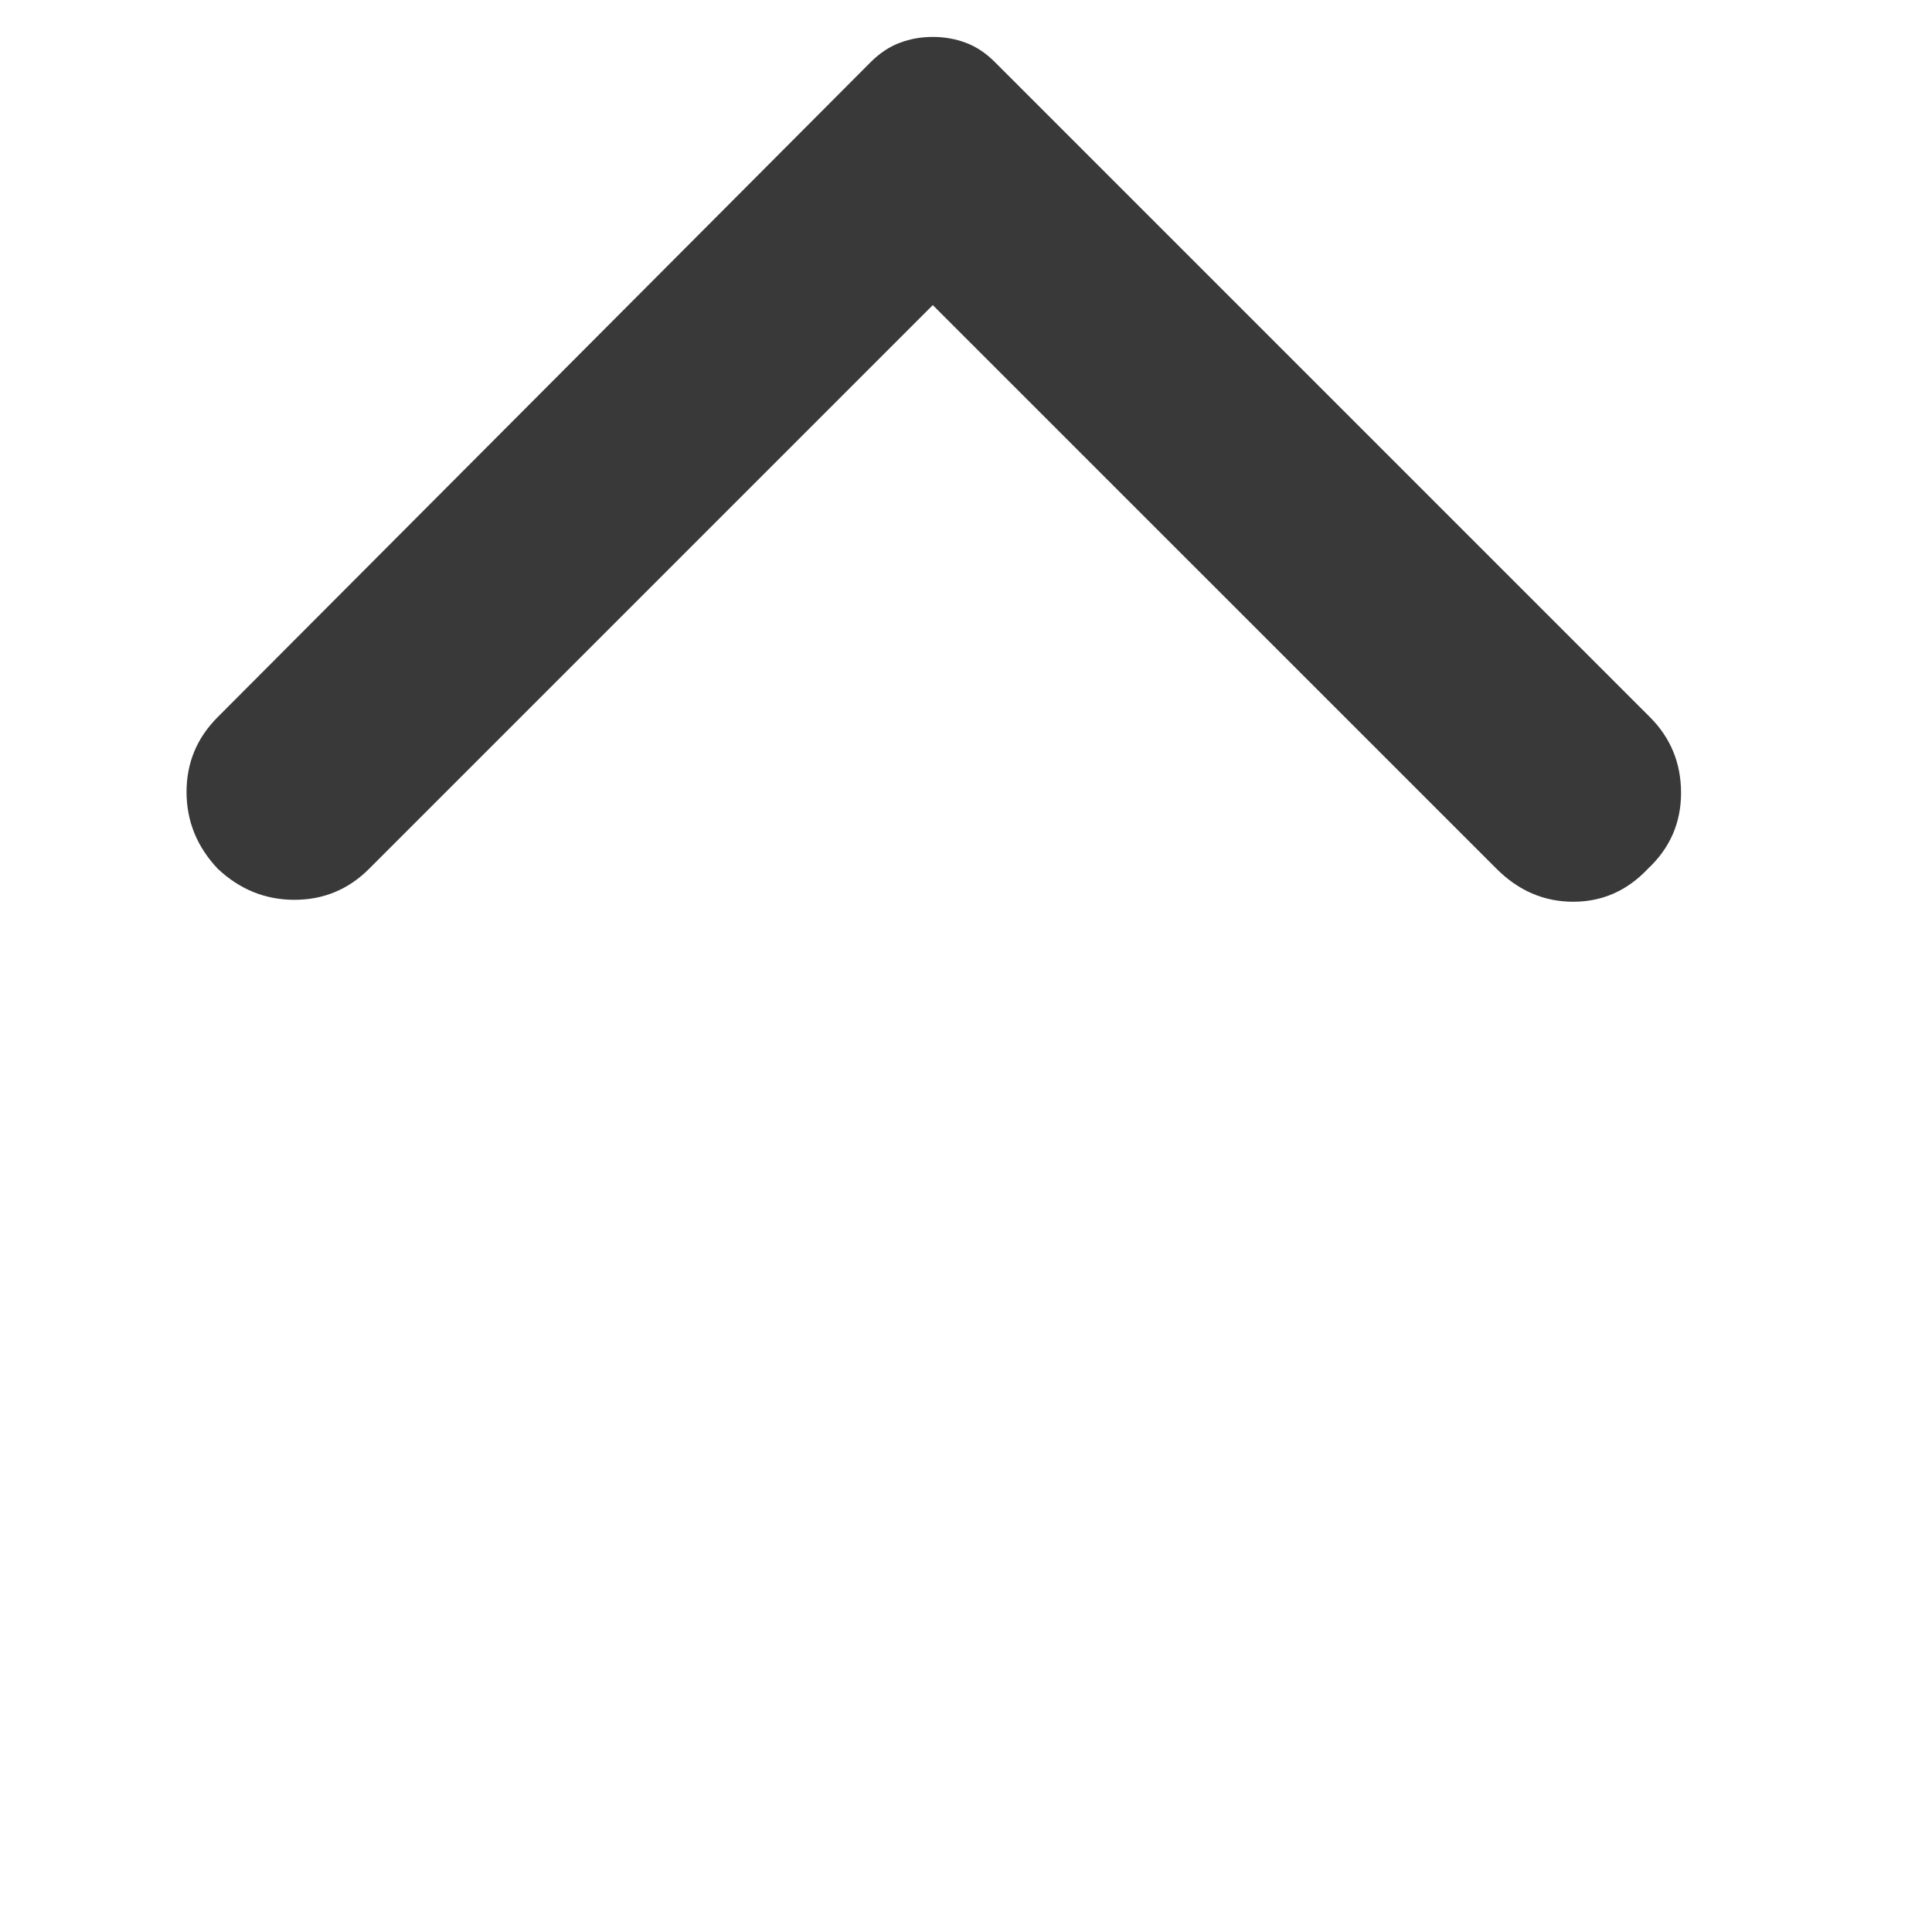
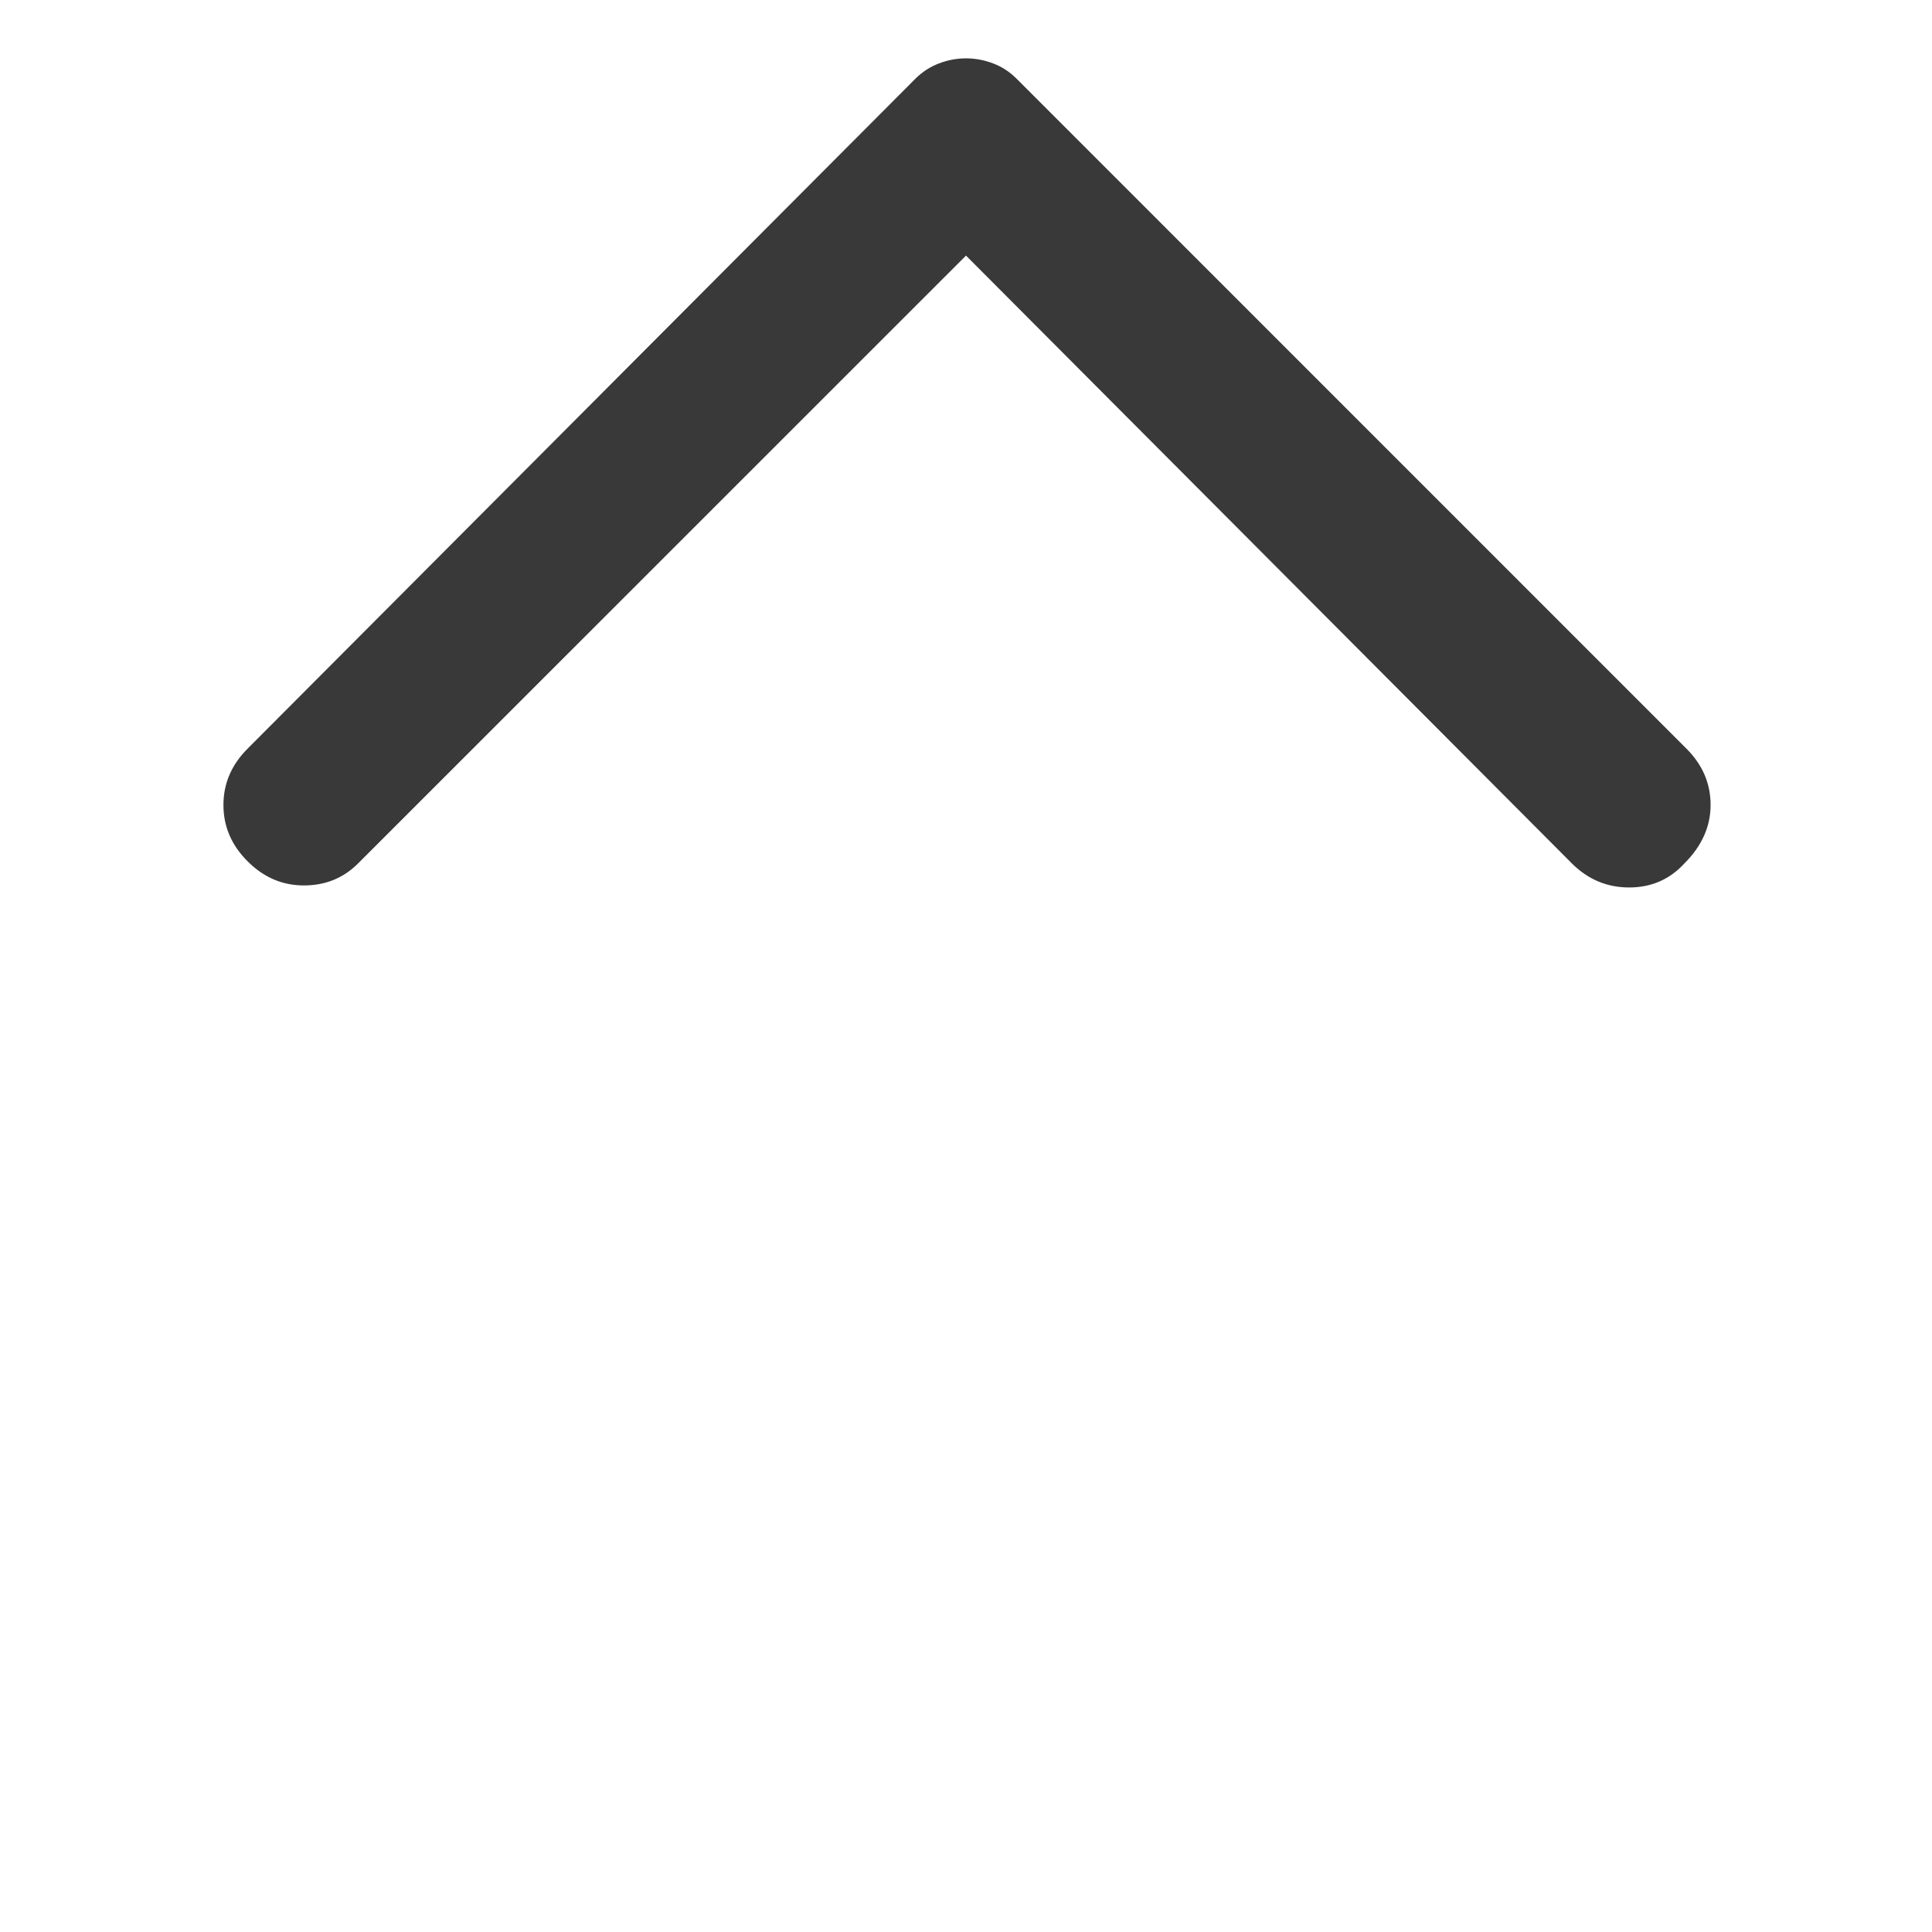
- <svg xmlns="http://www.w3.org/2000/svg" width="27" height="27" viewBox="0 0 27 27" fill="none">
-   <mask id="mask0_47_3170" style="mask-type:alpha" maskUnits="userSpaceOnUse" x="0" y="0" width="27" height="27">
-     <rect x="26.073" width="26.073" height="26.073" transform="rotate(90 26.0728 0)" fill="#D9D9D9" />
+ <svg xmlns="http://www.w3.org/2000/svg" width="20" height="20" viewBox="0 0 20 20" fill="none">
+   <mask id="mask0_117_1938" style="mask-type:alpha" maskUnits="userSpaceOnUse" x="0" y="0" width="20" height="20">
+     <rect x="20" width="20" height="20" transform="rotate(90 20 0)" fill="#D9D9D9" />
  </mask>
-   <g mask="url(#mask0_47_3170)">
-     <path d="M3.042 10.022L12.167 0.869C12.294 0.742 12.43 0.652 12.575 0.598C12.72 0.543 12.873 0.516 13.036 0.516C13.199 0.516 13.353 0.543 13.498 0.598C13.643 0.652 13.779 0.742 13.905 0.869L23.058 10.022C23.348 10.312 23.493 10.665 23.493 11.081C23.493 11.497 23.339 11.851 23.031 12.14C22.741 12.448 22.393 12.602 21.986 12.602C21.578 12.602 21.22 12.448 20.913 12.14L13.036 4.264L5.16 12.14C4.871 12.43 4.522 12.575 4.115 12.575C3.707 12.575 3.35 12.43 3.042 12.14C2.752 11.832 2.607 11.475 2.607 11.068C2.607 10.66 2.752 10.312 3.042 10.022Z" fill="#393939" />
+   <g mask="url(#mask0_117_1938)">
+     <path d="M2.563 7.75L9.479 0.812C9.549 0.743 9.629 0.691 9.719 0.657C9.809 0.622 9.903 0.604 10 0.604C10.097 0.604 10.191 0.622 10.282 0.657C10.372 0.691 10.451 0.743 10.521 0.812L17.458 7.75C17.625 7.917 17.708 8.111 17.708 8.333C17.708 8.555 17.618 8.757 17.438 8.937C17.285 9.104 17.094 9.187 16.865 9.187C16.636 9.187 16.438 9.104 16.271 8.937L10 2.646L3.708 8.937C3.556 9.09 3.368 9.166 3.146 9.166C2.924 9.166 2.729 9.083 2.563 8.916C2.396 8.75 2.313 8.555 2.313 8.333C2.313 8.111 2.396 7.917 2.563 7.75Z" fill="#393939" />
  </g>
</svg>
